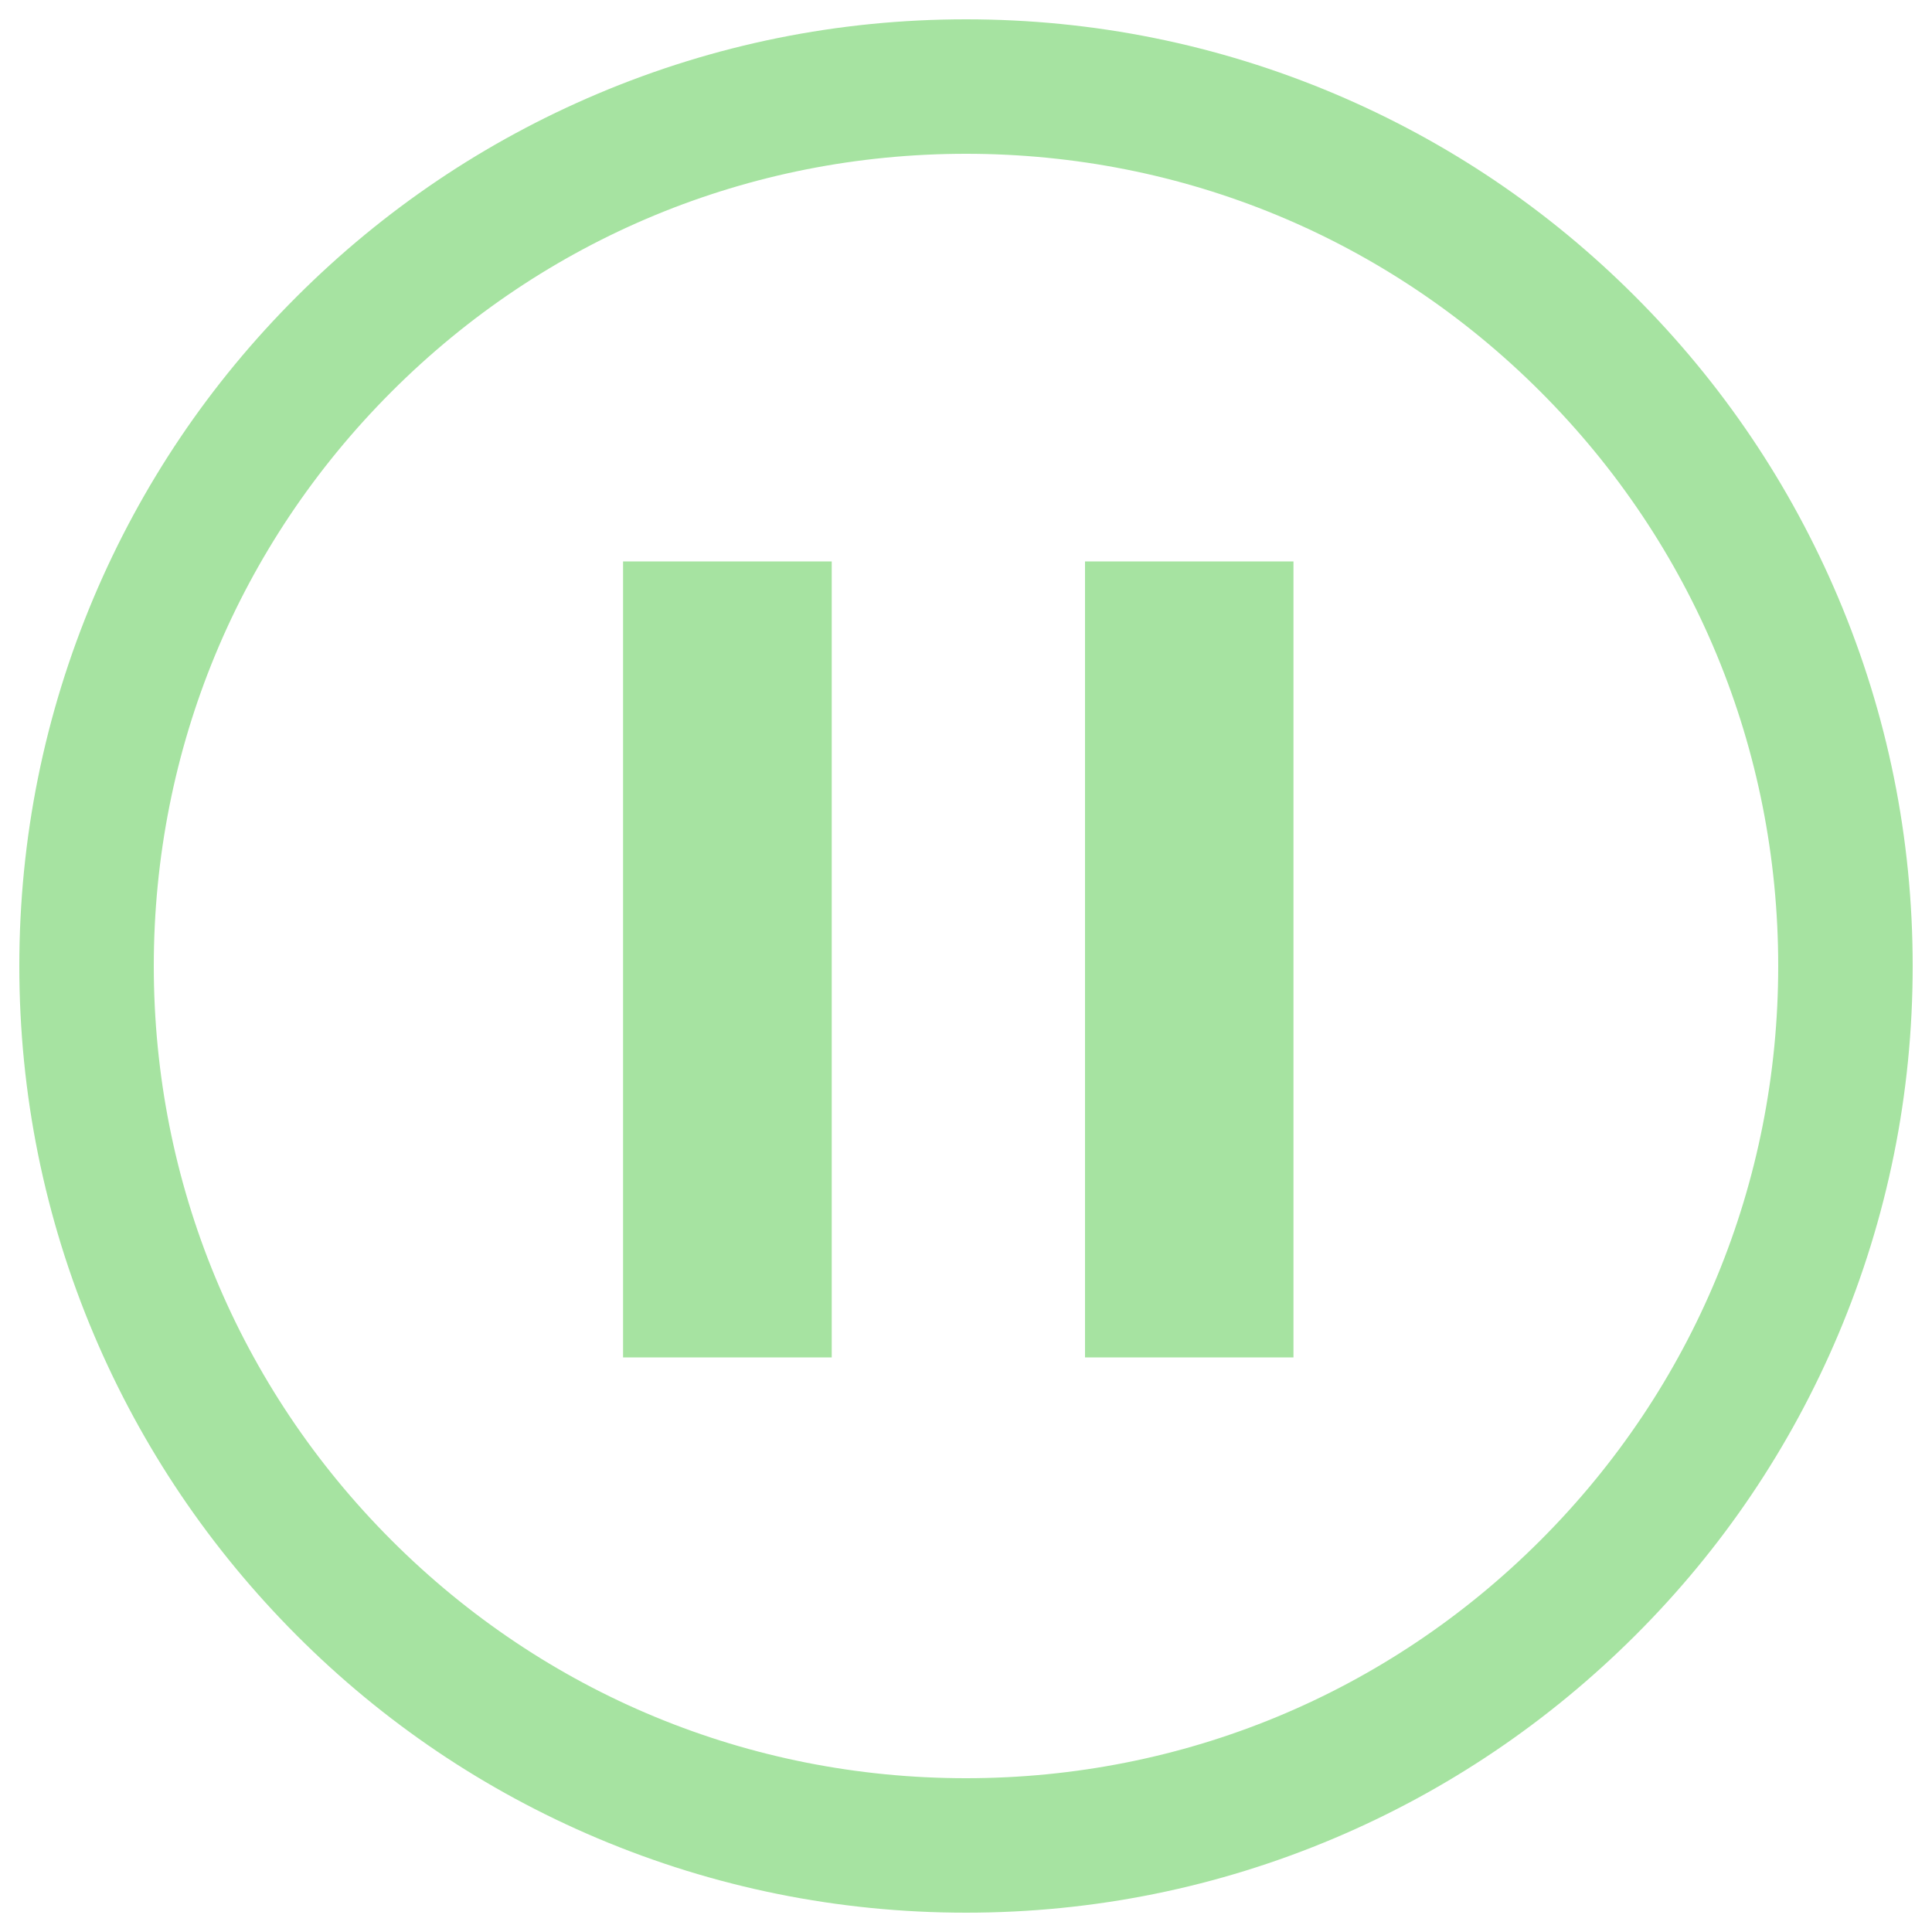
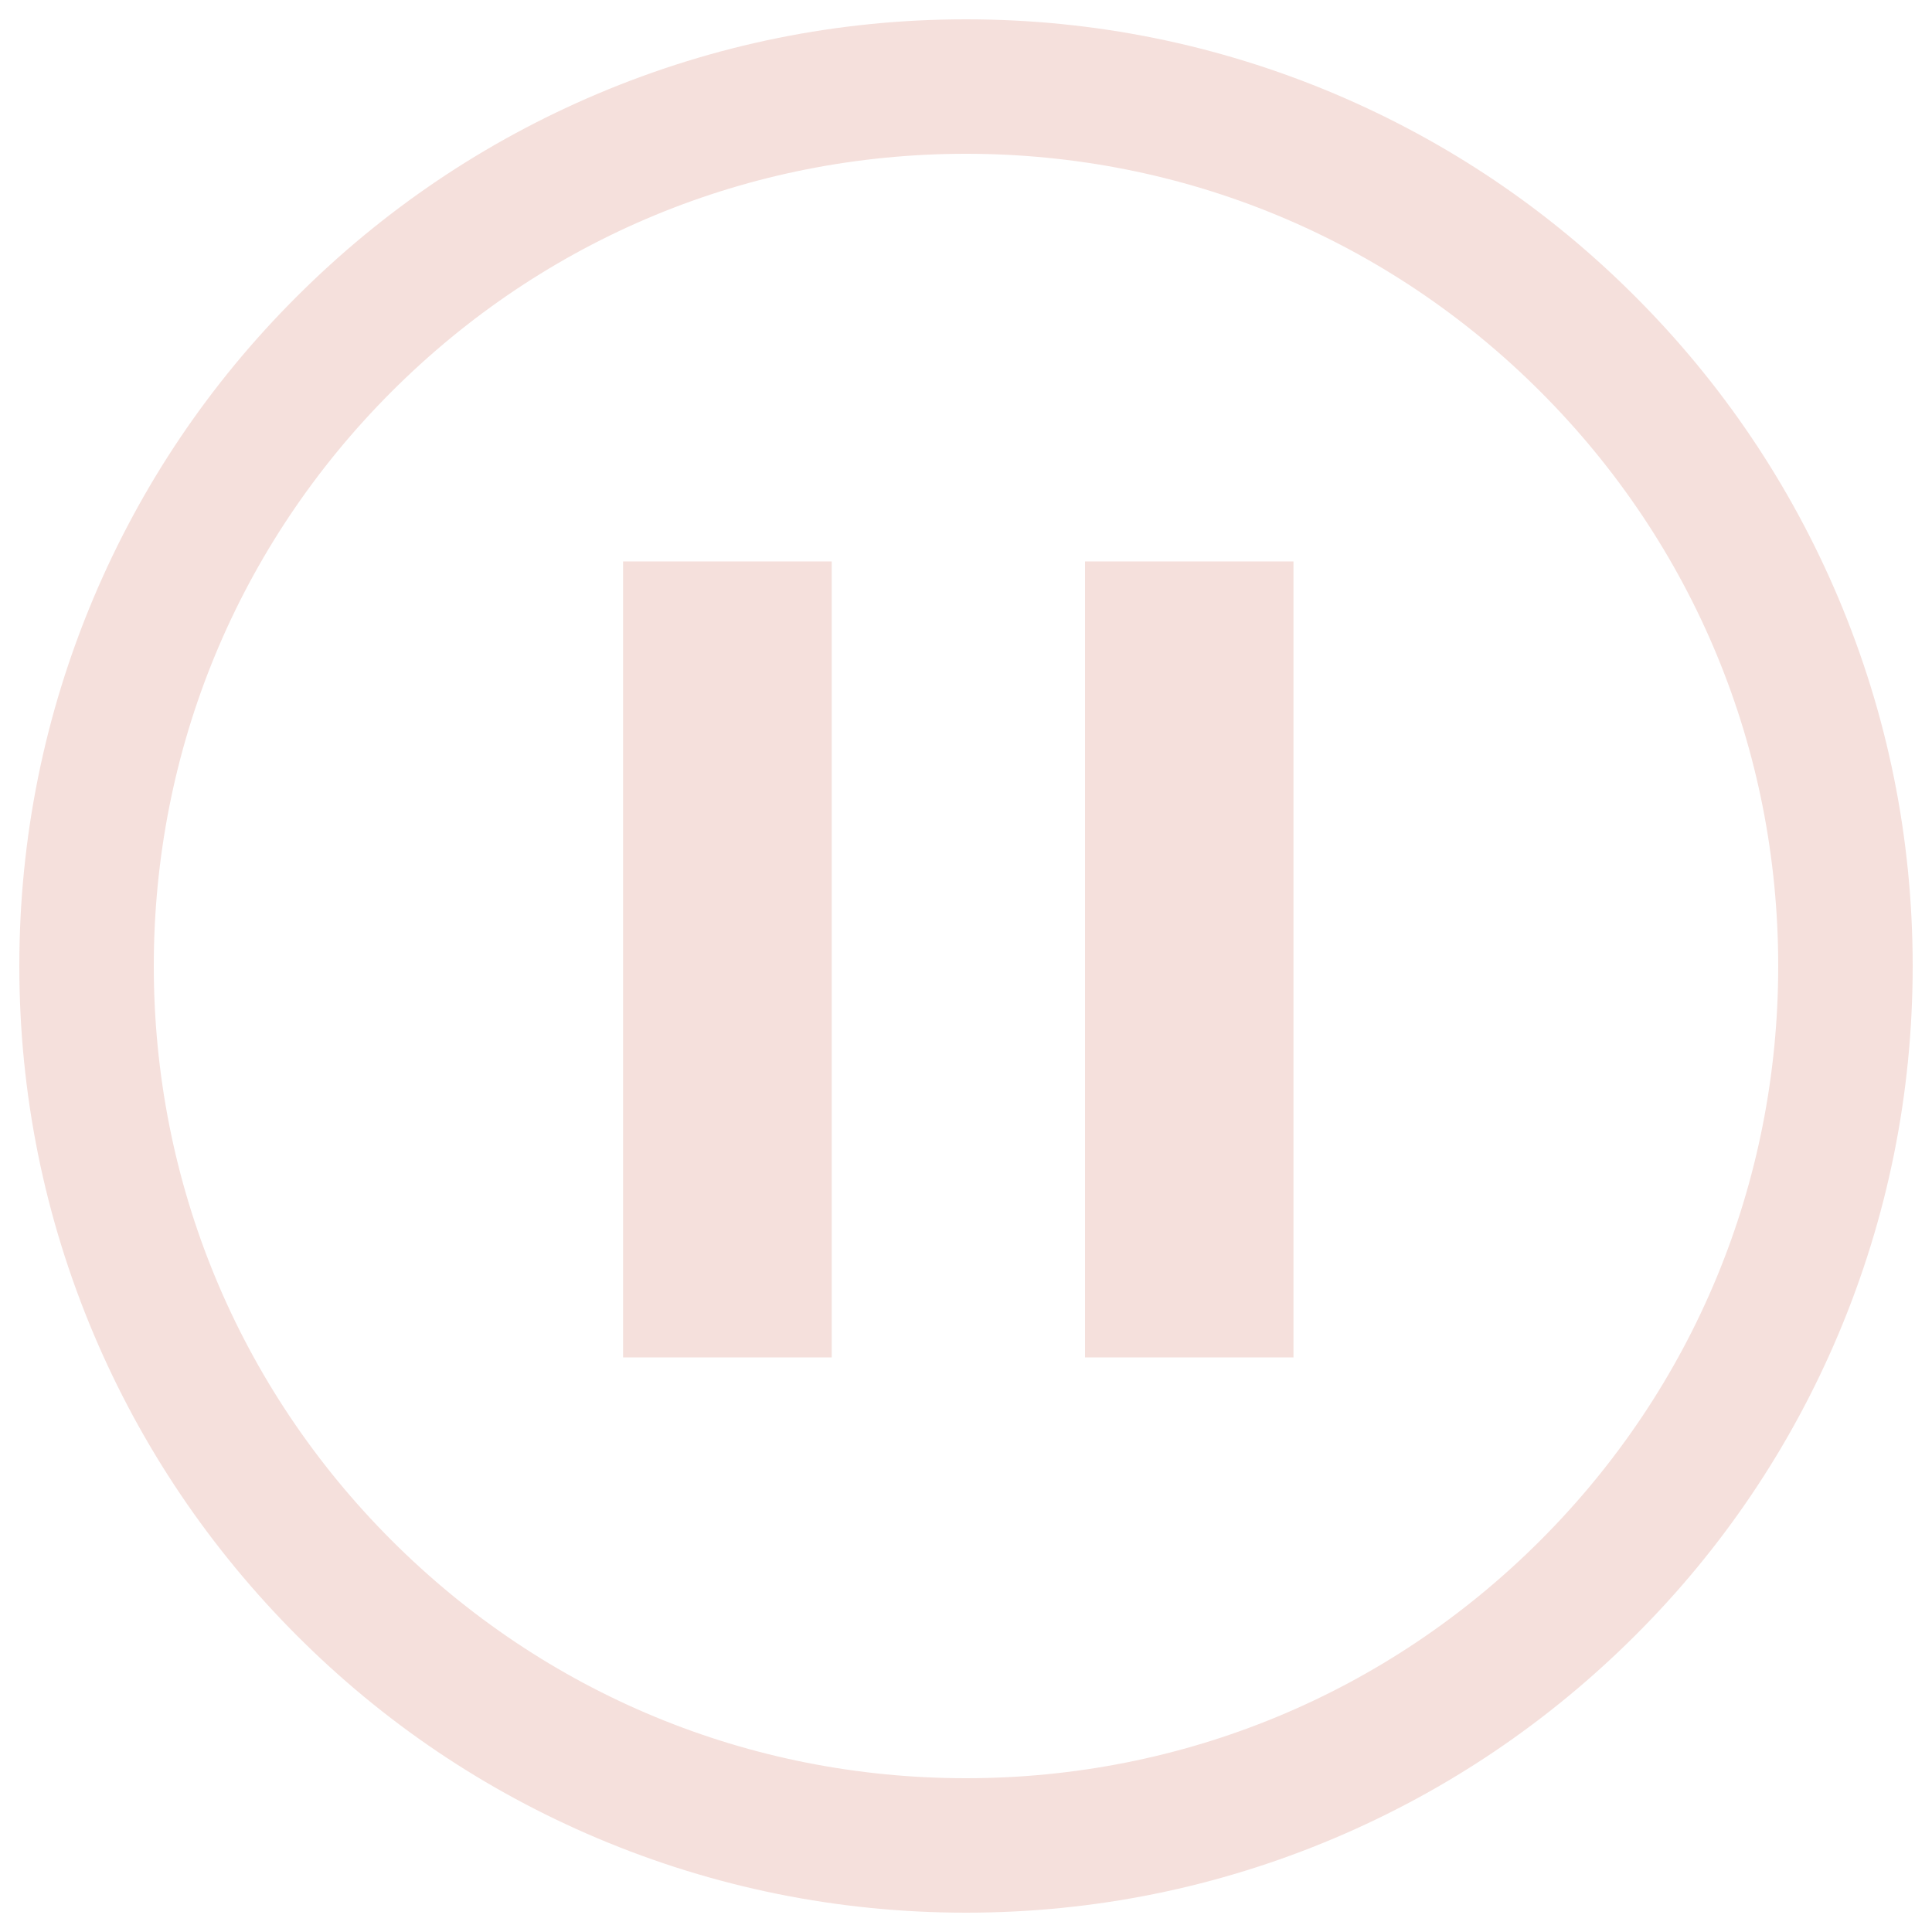
- <svg xmlns="http://www.w3.org/2000/svg" fill="#a6e3a1" version="1.1" x="0px" y="0px" viewBox="0 0 1000 1000" enable-background="new 0 0 1000 1000" xml:space="preserve">
+ <svg xmlns="http://www.w3.org/2000/svg" fill="#f5e0dc" version="1.1" x="0px" y="0px" viewBox="0 0 1000 1000" enable-background="new 0 0 1000 1000" xml:space="preserve">
  <g>
    <path d="M500,990c-66.1,0-130.3-13-190.7-38.5c-58.4-24.7-110.8-60-155.7-105s-80.3-97.4-105-155.7C23,630.3,10,566.1,10,500c0-66.1,13-130.3,38.5-190.7c24.7-58.4,60-110.8,105-155.7c45-45,97.4-80.3,155.7-105C369.7,23,433.9,10,500,10c66.1,0,130.3,13,190.7,38.5c58.4,24.7,110.8,60,155.7,105c45,45,80.3,97.4,105,155.7C977,369.7,990,433.9,990,500c0,66.1-13,130.3-38.5,190.7c-24.7,58.4-60,110.8-105,155.7s-97.4,80.3-155.7,105C630.3,977,566.1,990,500,990z M500,79.6c-112.3,0-217.9,43.7-297.3,123.1C123.3,282.1,79.6,387.7,79.6,500s43.7,217.9,123.1,297.3c79.4,79.4,185,123.1,297.3,123.1c112.3,0,217.9-43.7,297.3-123.1c79.4-79.4,123.1-185,123.1-297.3s-43.7-217.9-123.1-297.3C717.9,123.3,612.3,79.6,500,79.6z" />
    <path d="M322.5,290.6h108v412h-108V290.6z" />
    <path d="M561.6,290.6h107.9v412H561.6V290.6z" />
  </g>
</svg>
